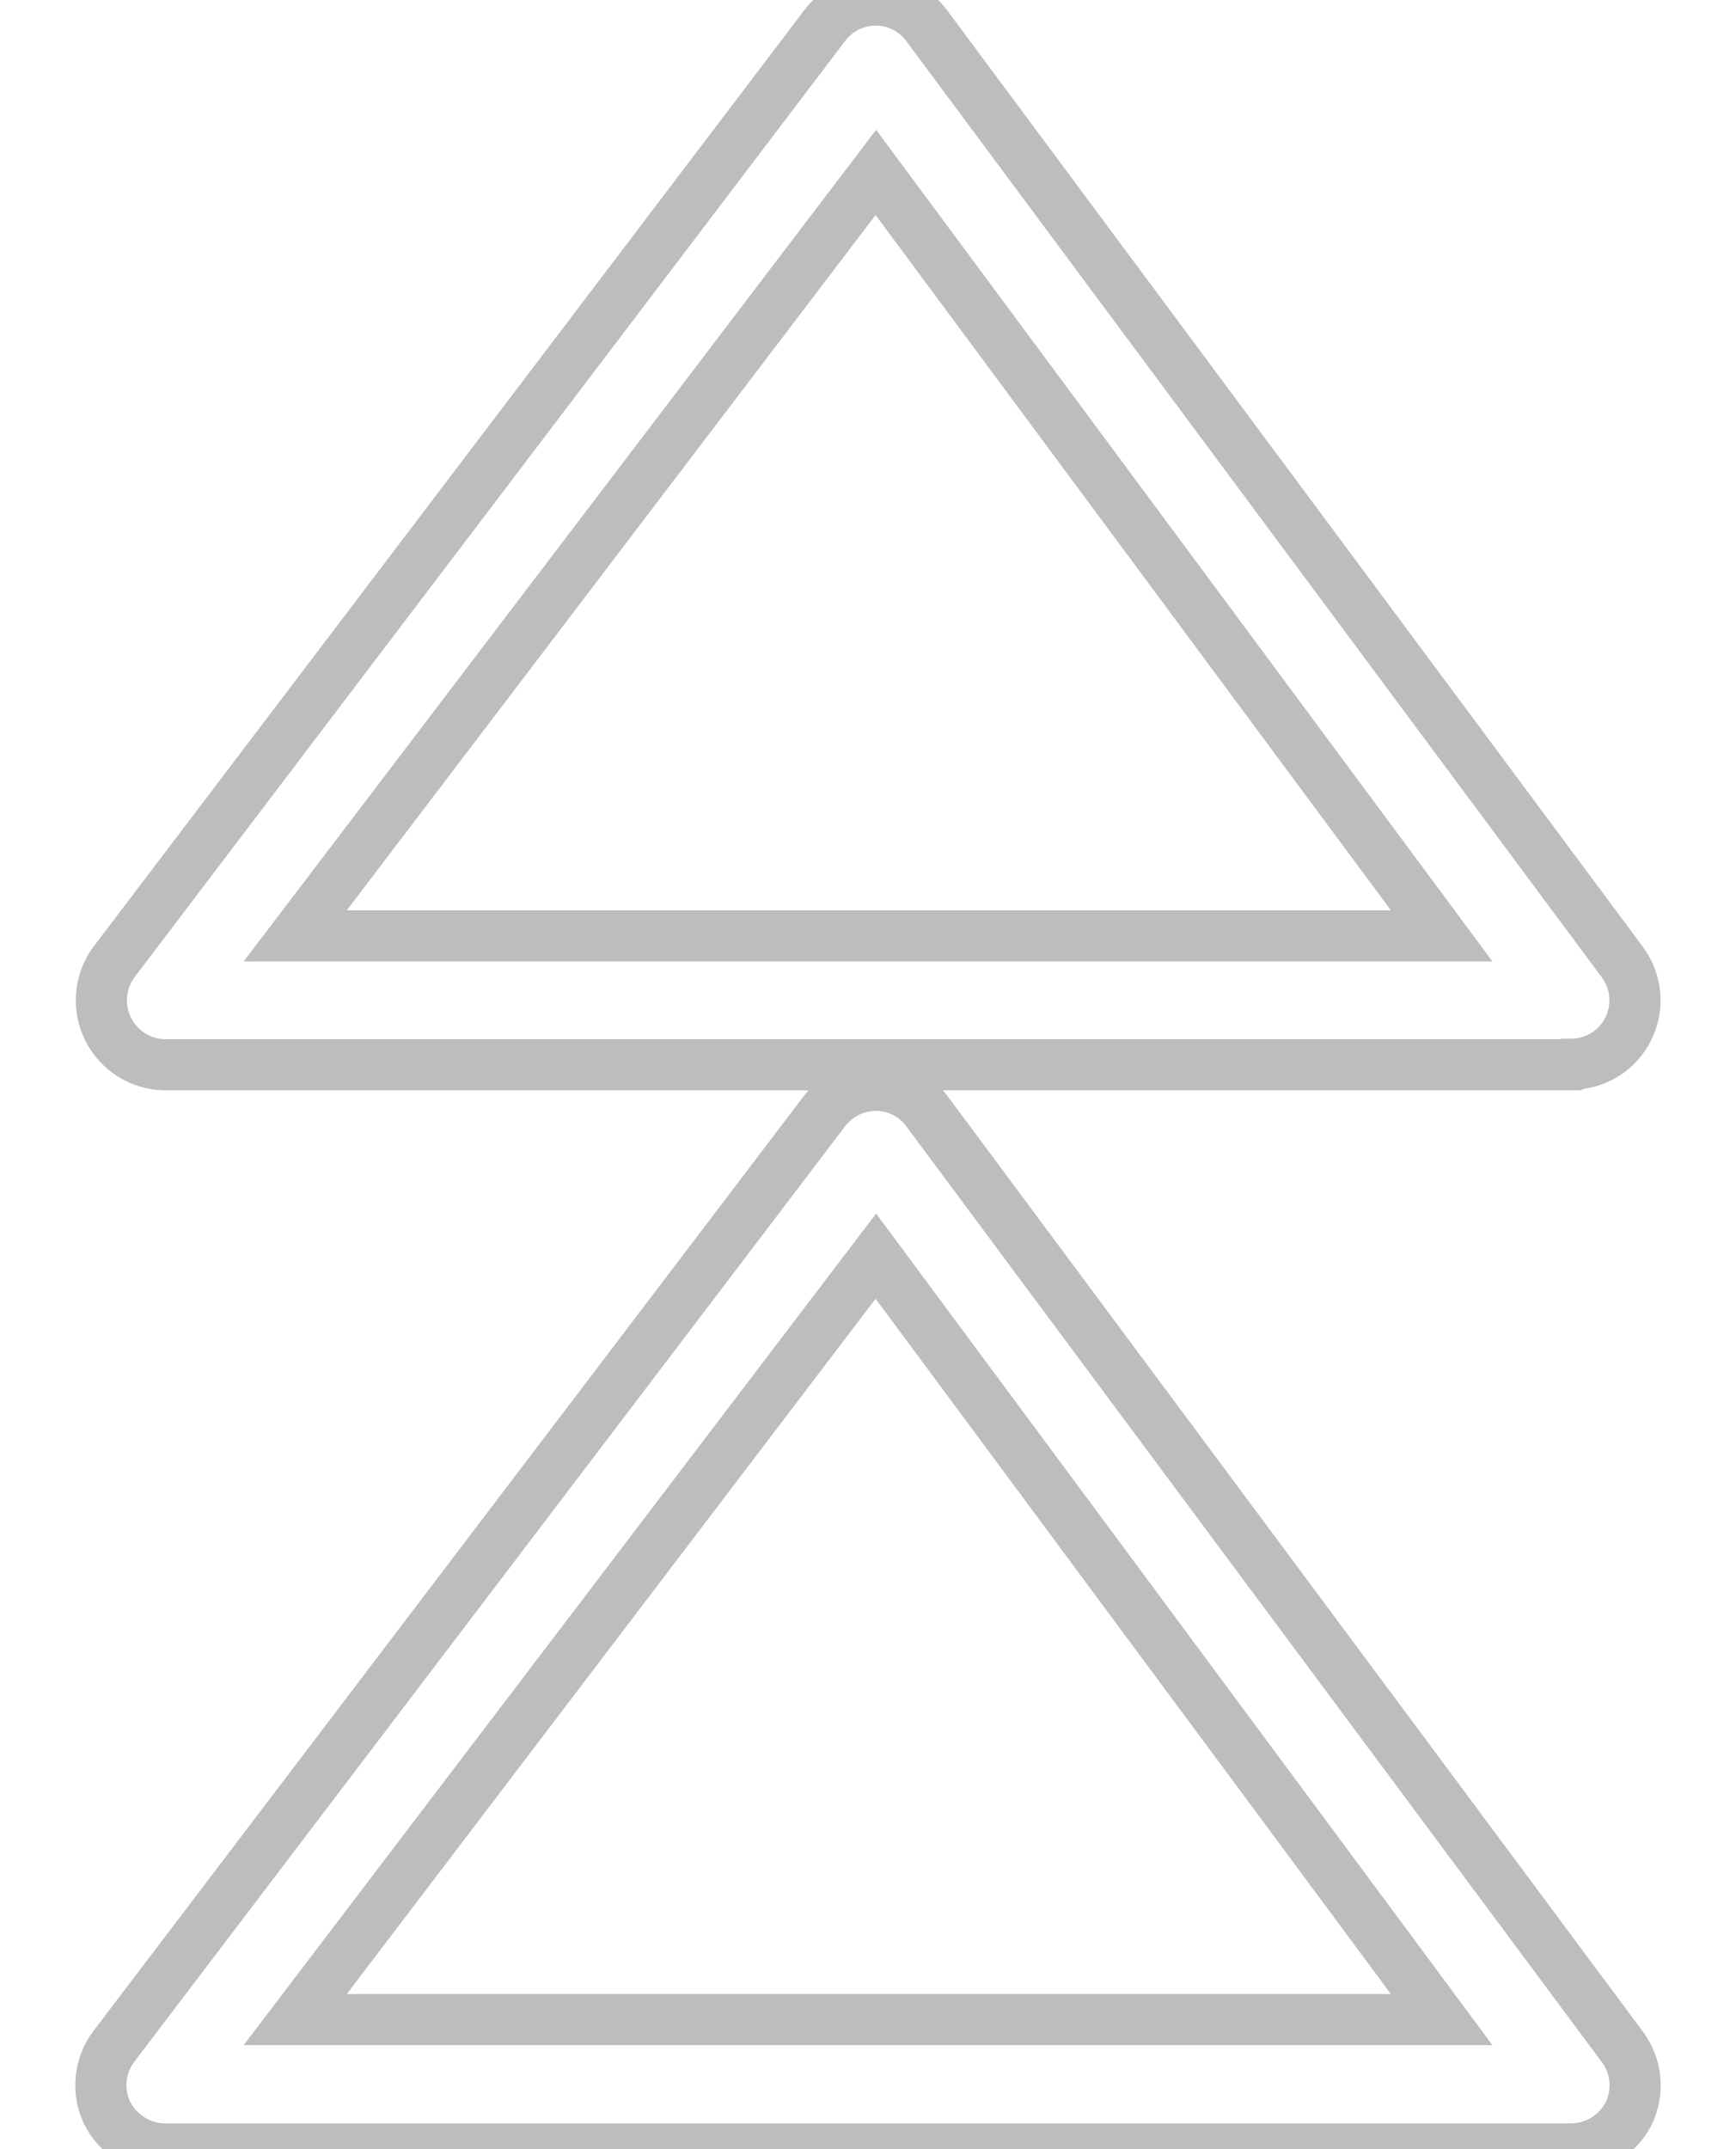
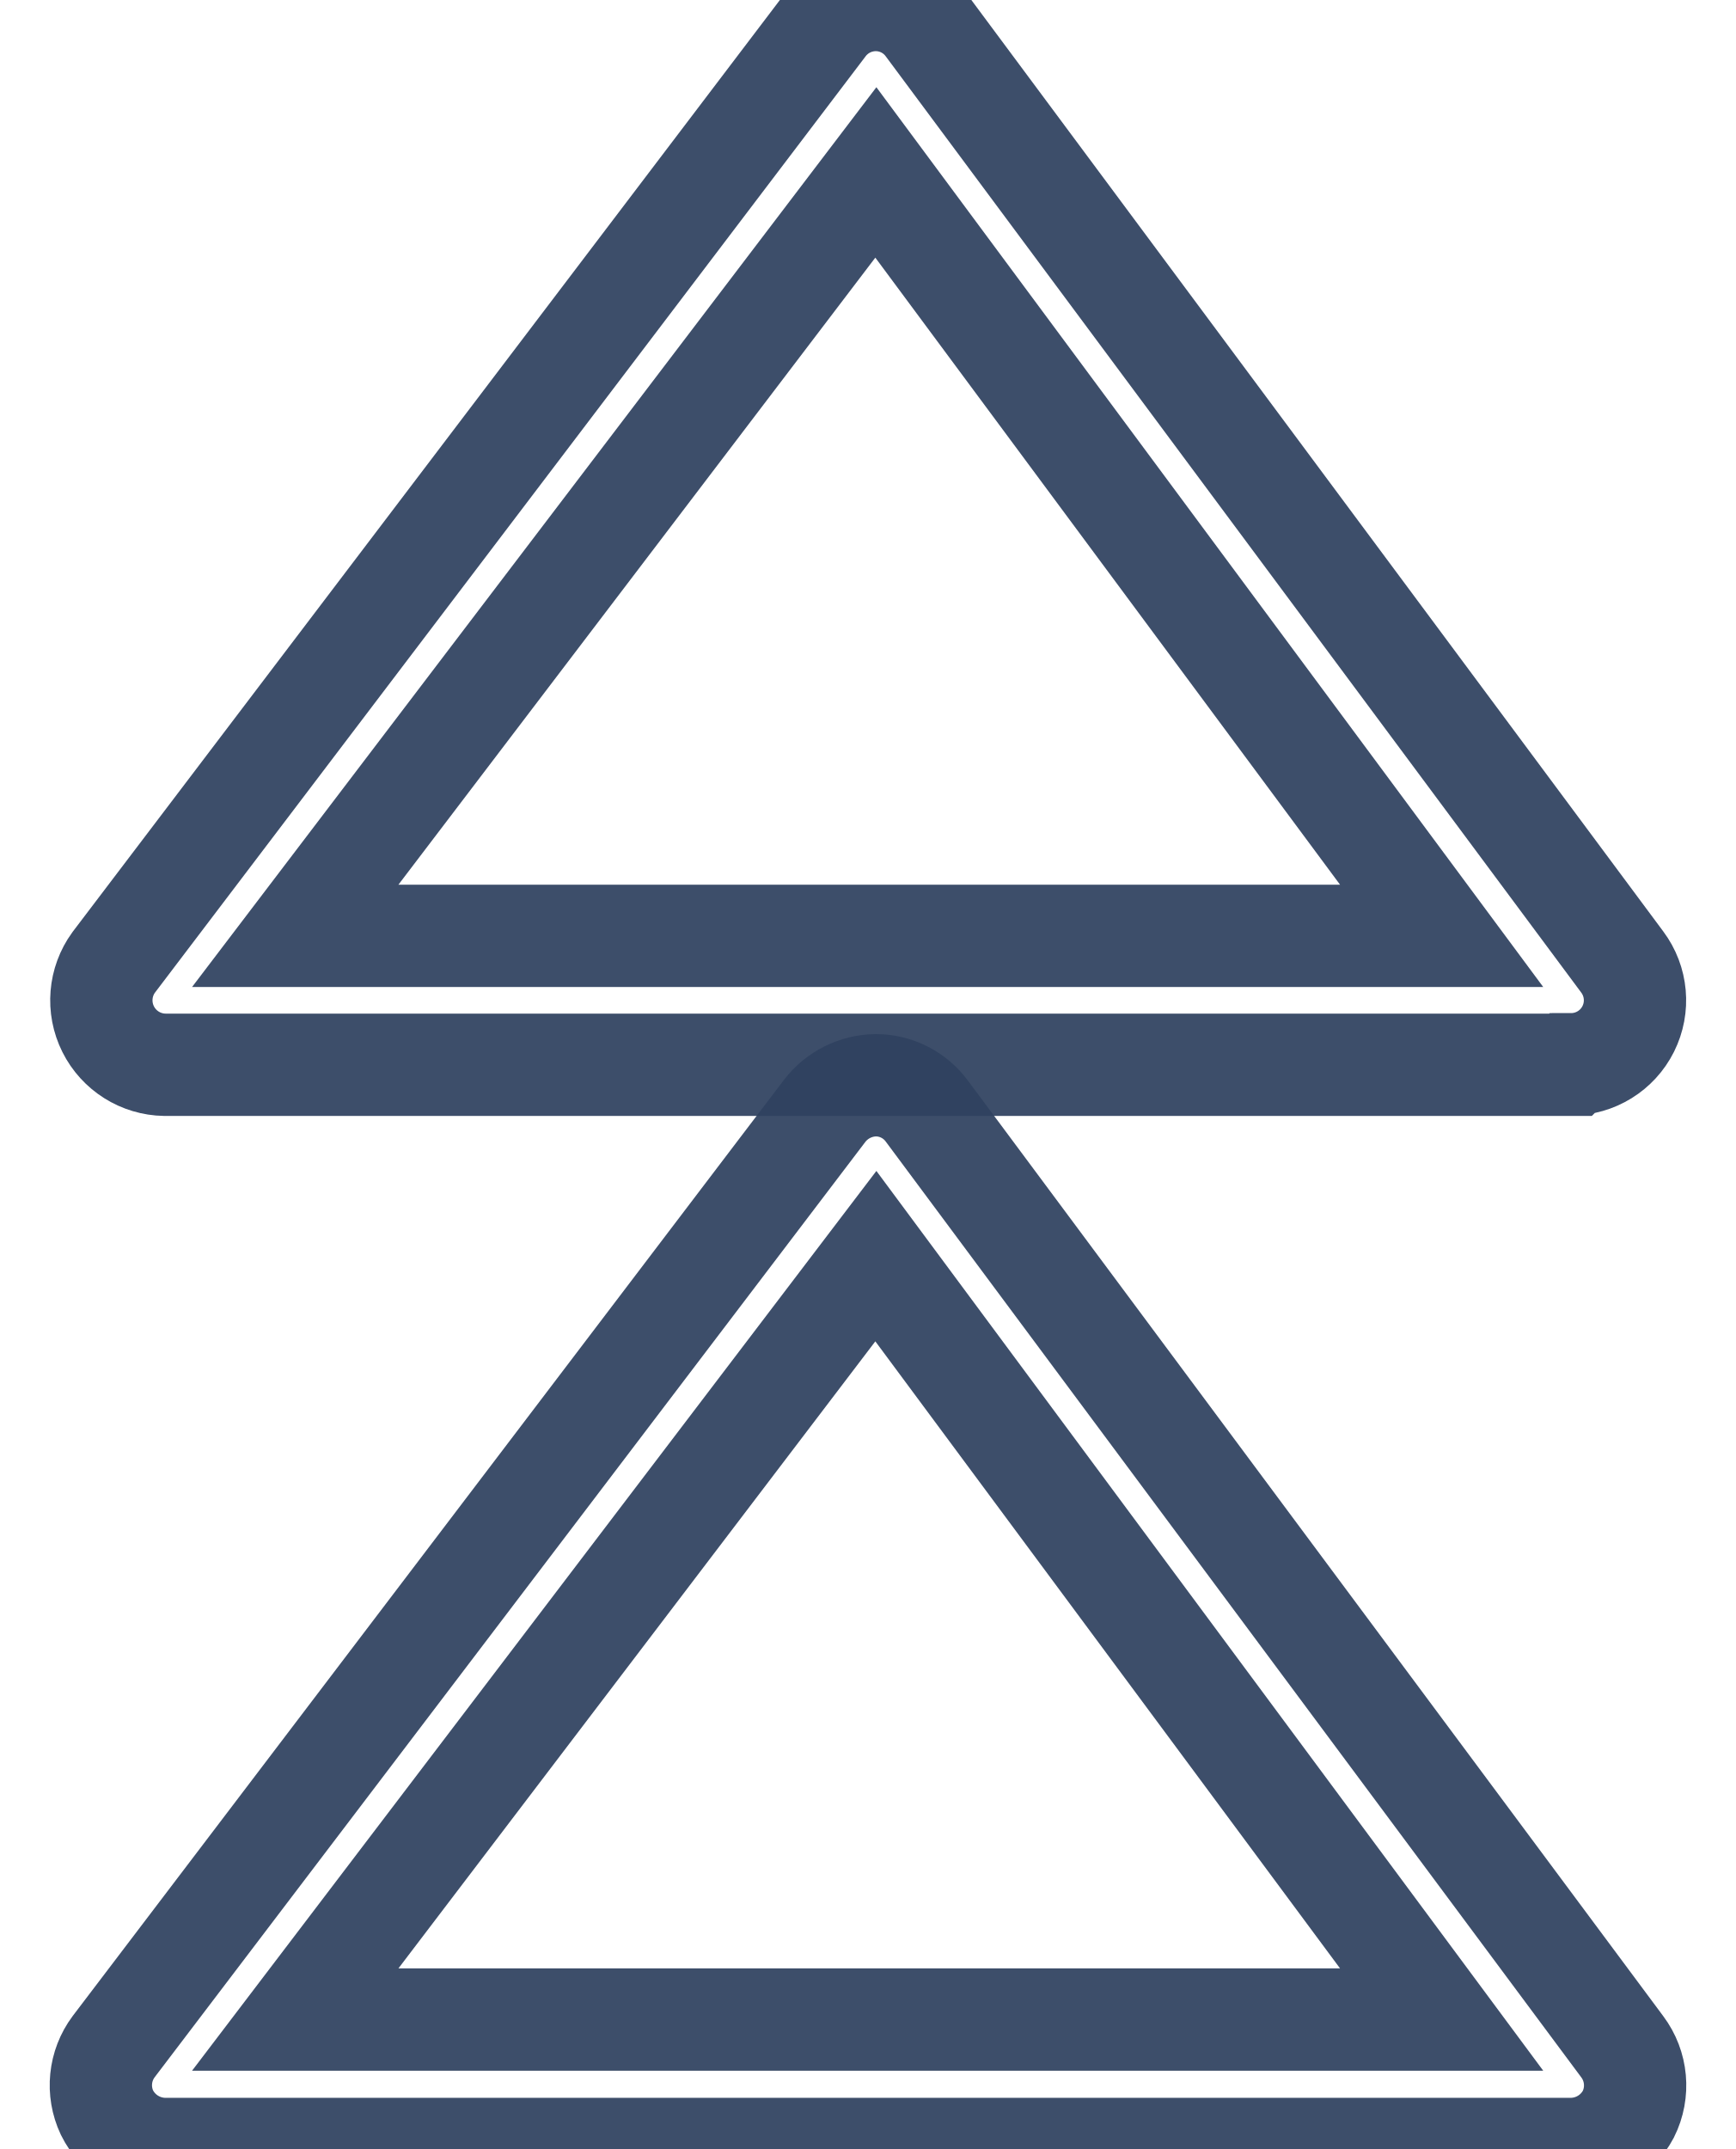
<svg xmlns="http://www.w3.org/2000/svg" width="5.25in" height="6.5in" viewBox="0 0 30 42" version="1.1" id="svg5">
  <defs id="defs2" />
-   <g fill="none" stroke="#BDBDBD">
-     <path stroke-width="1" d="M28.74,20.81H1.26a1.26,1.26,0,0,1-1-2L14.16.5a1.25,1.25,0,0,1,1-.5h0a1.24,1.24,0,0,1,1,.51L29.75,18.8a1.25,1.25,0,0,1-1,2ZM3.81,18.29H26.22L15.16,3.37Z" />
-     <path stroke-width="1" d="M28.74,42H1.26a1.28,1.28,0,0,1-1.13-.71A1.26,1.26,0,0,1,.26,40l13.9-18.29a1.28,1.28,0,0,1,1-.5h0a1.24,1.24,0,0,1,1,.51L29.75,40a1.26,1.26,0,0,1,.12,1.32A1.28,1.28,0,0,1,28.74,42ZM3.81,39.47H26.22L15.16,24.55Z" />
+   <g fill="none" stroke="#2f4260ee">
+     <path stroke-width="2" d="M28.74,20.81H1.26a1.26,1.26,0,0,1-1-2L14.16.5a1.25,1.25,0,0,1,1-.5h0a1.24,1.24,0,0,1,1,.51L29.75,18.8a1.25,1.25,0,0,1-1,2ZM3.81,18.29H26.22L15.16,3.37Z" />
+     <path stroke-width="2" d="M28.74,42H1.26a1.28,1.28,0,0,1-1.13-.71A1.26,1.26,0,0,1,.26,40l13.9-18.29a1.28,1.28,0,0,1,1-.5h0a1.24,1.24,0,0,1,1,.51L29.75,40a1.26,1.26,0,0,1,.12,1.32A1.28,1.28,0,0,1,28.74,42ZM3.81,39.47H26.22L15.16,24.55Z" />
  </g>
</svg>
